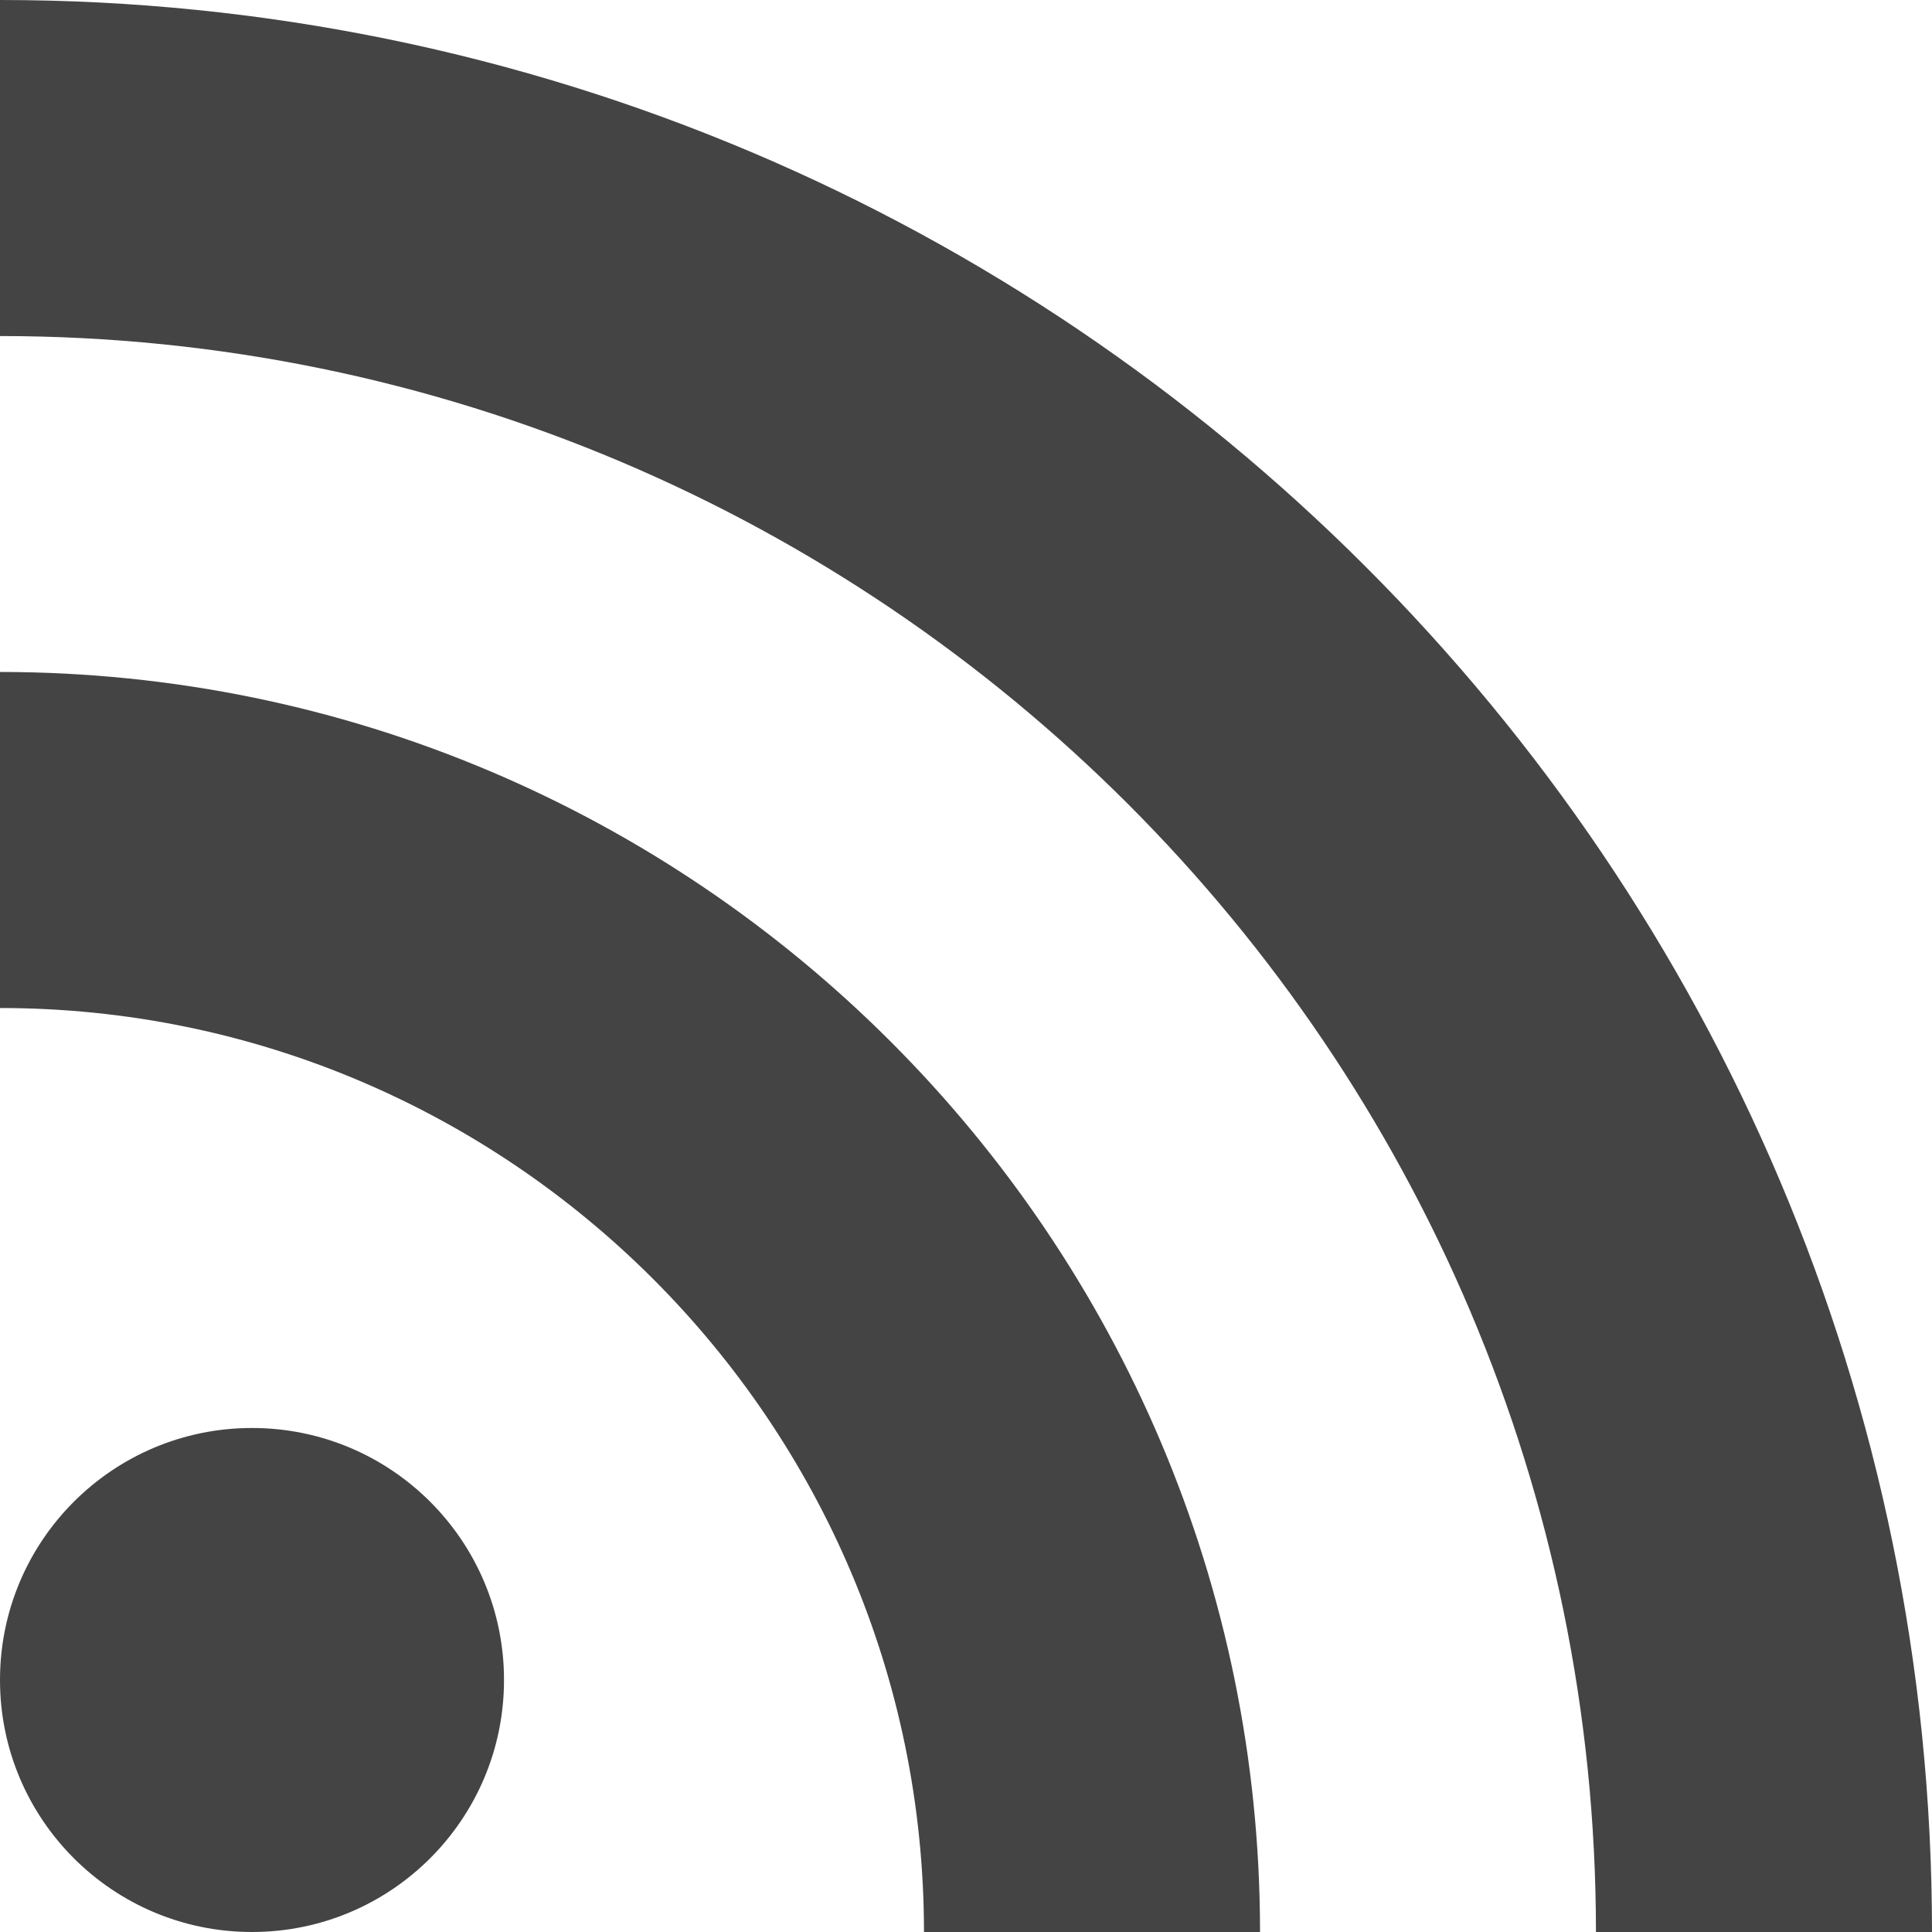
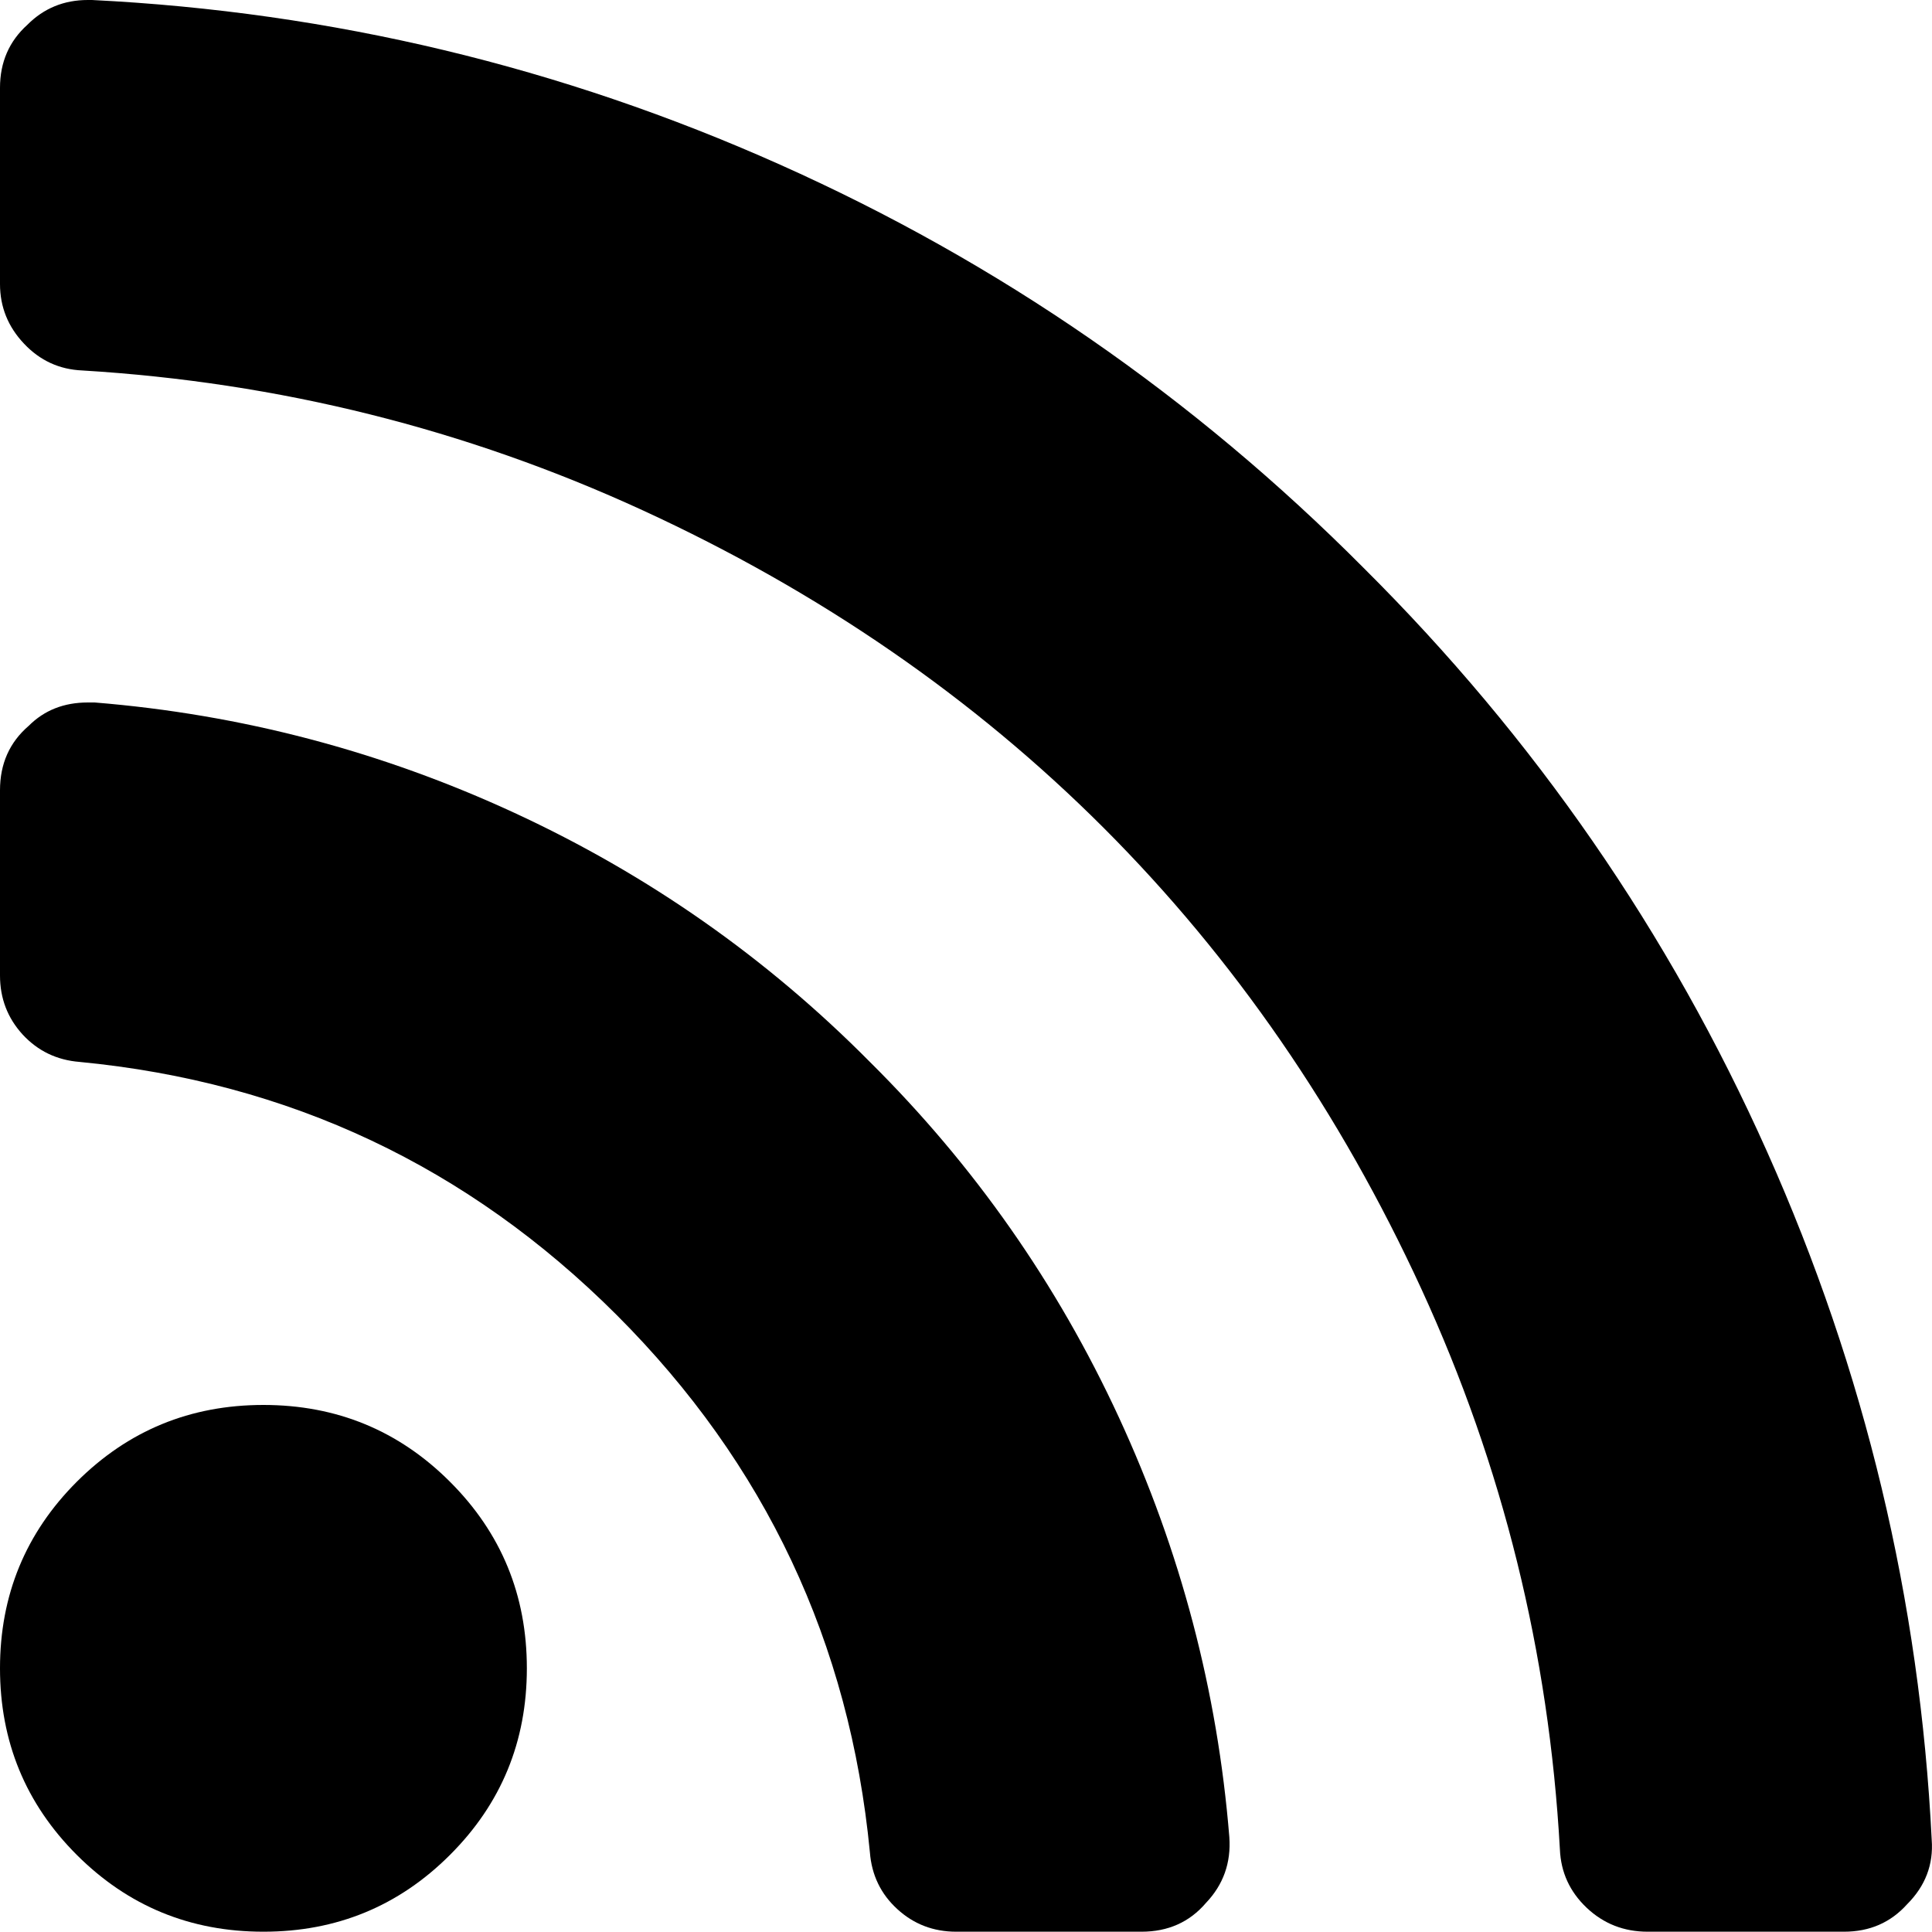
- <svg xmlns="http://www.w3.org/2000/svg" width="16px" height="16px" viewBox="0 0 16 16" version="1.1">
+ <svg xmlns="http://www.w3.org/2000/svg" width="20px" height="20px" viewBox="0 0 20 20" version="1.1">
  <defs />
-   <g id="UI-Kit" stroke="none" stroke-width="1" fill="none" fill-rule="evenodd">
-     <g id="feed" fill="#444444">
-       <path d="M2.087,16 C3.24,16 4.174,15.066 4.174,13.913 C4.174,12.76 3.24,11.826 2.087,11.826 C0.934,11.826 0,12.76 0,13.913 C0,15.066 0.934,16 2.087,16 Z M2.66453526e-15,5.565 L2.66453526e-15,8.348 C4.219,8.347 7.652,11.78 7.652,16 L10.435,16 C10.435,10.246 5.753,5.565 2.66453526e-15,5.565 Z M1.77635684e-15,0 L1.77635684e-15,2.783 C7.288,2.783 13.217,8.712 13.217,16 L16,16 C16,7.178 8.823,0 1.77635684e-15,0 Z" />
+   <g id="Page-1" stroke="none" stroke-width="1" fill="none" fill-rule="evenodd">
+     <g id="feed" fill="#000000">
+       <path d="M0,2.94 L0,0.909 C0,0.644 0.095,0.426 0.284,0.256 C0.454,0.085 0.663,0 0.909,0 L0.952,0 C3.432,0.123 5.807,0.691 8.074,1.704 C10.342,2.717 12.356,4.109 14.117,5.88 C15.888,7.641 17.28,9.655 18.293,11.923 C19.306,14.191 19.874,16.565 19.997,19.046 C20.016,19.301 19.931,19.524 19.742,19.713 C19.571,19.903 19.354,19.997 19.088,19.997 L17.057,19.997 C16.811,19.997 16.601,19.915 16.425,19.749 C16.25,19.583 16.158,19.382 16.148,19.145 C16.035,17.11 15.557,15.176 14.714,13.343 C13.871,11.511 12.775,9.921 11.426,8.571 C10.077,7.222 8.486,6.126 6.654,5.283 C4.822,4.441 2.888,3.958 0.852,3.835 C0.615,3.825 0.414,3.733 0.249,3.558 C0.083,3.383 0,3.177 0,2.94 L0,2.94 Z" id="Path" />
+       <path d="M0,10.098 L0,8.181 C0,7.906 0.099,7.684 0.298,7.513 C0.459,7.352 0.663,7.272 0.909,7.272 L0.98,7.272 C2.495,7.395 3.944,7.776 5.326,8.415 C6.708,9.054 7.935,9.913 9.005,10.993 C10.084,12.063 10.943,13.289 11.582,14.671 C12.221,16.054 12.603,17.502 12.726,19.017 C12.745,19.283 12.664,19.51 12.484,19.699 C12.314,19.898 12.091,19.997 11.817,19.997 L9.899,19.997 C9.663,19.997 9.459,19.919 9.289,19.763 C9.118,19.607 9.023,19.41 9.005,19.174 C8.796,17.005 7.923,15.152 6.384,13.613 C4.845,12.075 2.992,11.201 0.824,10.993 C0.587,10.974 0.391,10.879 0.234,10.709 C0.078,10.538 0,10.335 0,10.098 L0,10.098 Z" id="Path" />
+       <path d="M0,17.27 C0,16.513 0.265,15.869 0.795,15.339 C1.326,14.809 1.969,14.544 2.727,14.544 C3.484,14.544 4.128,14.809 4.658,15.339 C5.189,15.869 5.454,16.513 5.454,17.27 C5.454,18.028 5.189,18.672 4.658,19.202 C4.128,19.732 3.484,19.997 2.727,19.997 C1.969,19.997 1.326,19.732 0.795,19.202 C0.265,18.672 0,18.028 0,17.27 L0,17.27 Z" id="Path" />
    </g>
  </g>
</svg>
